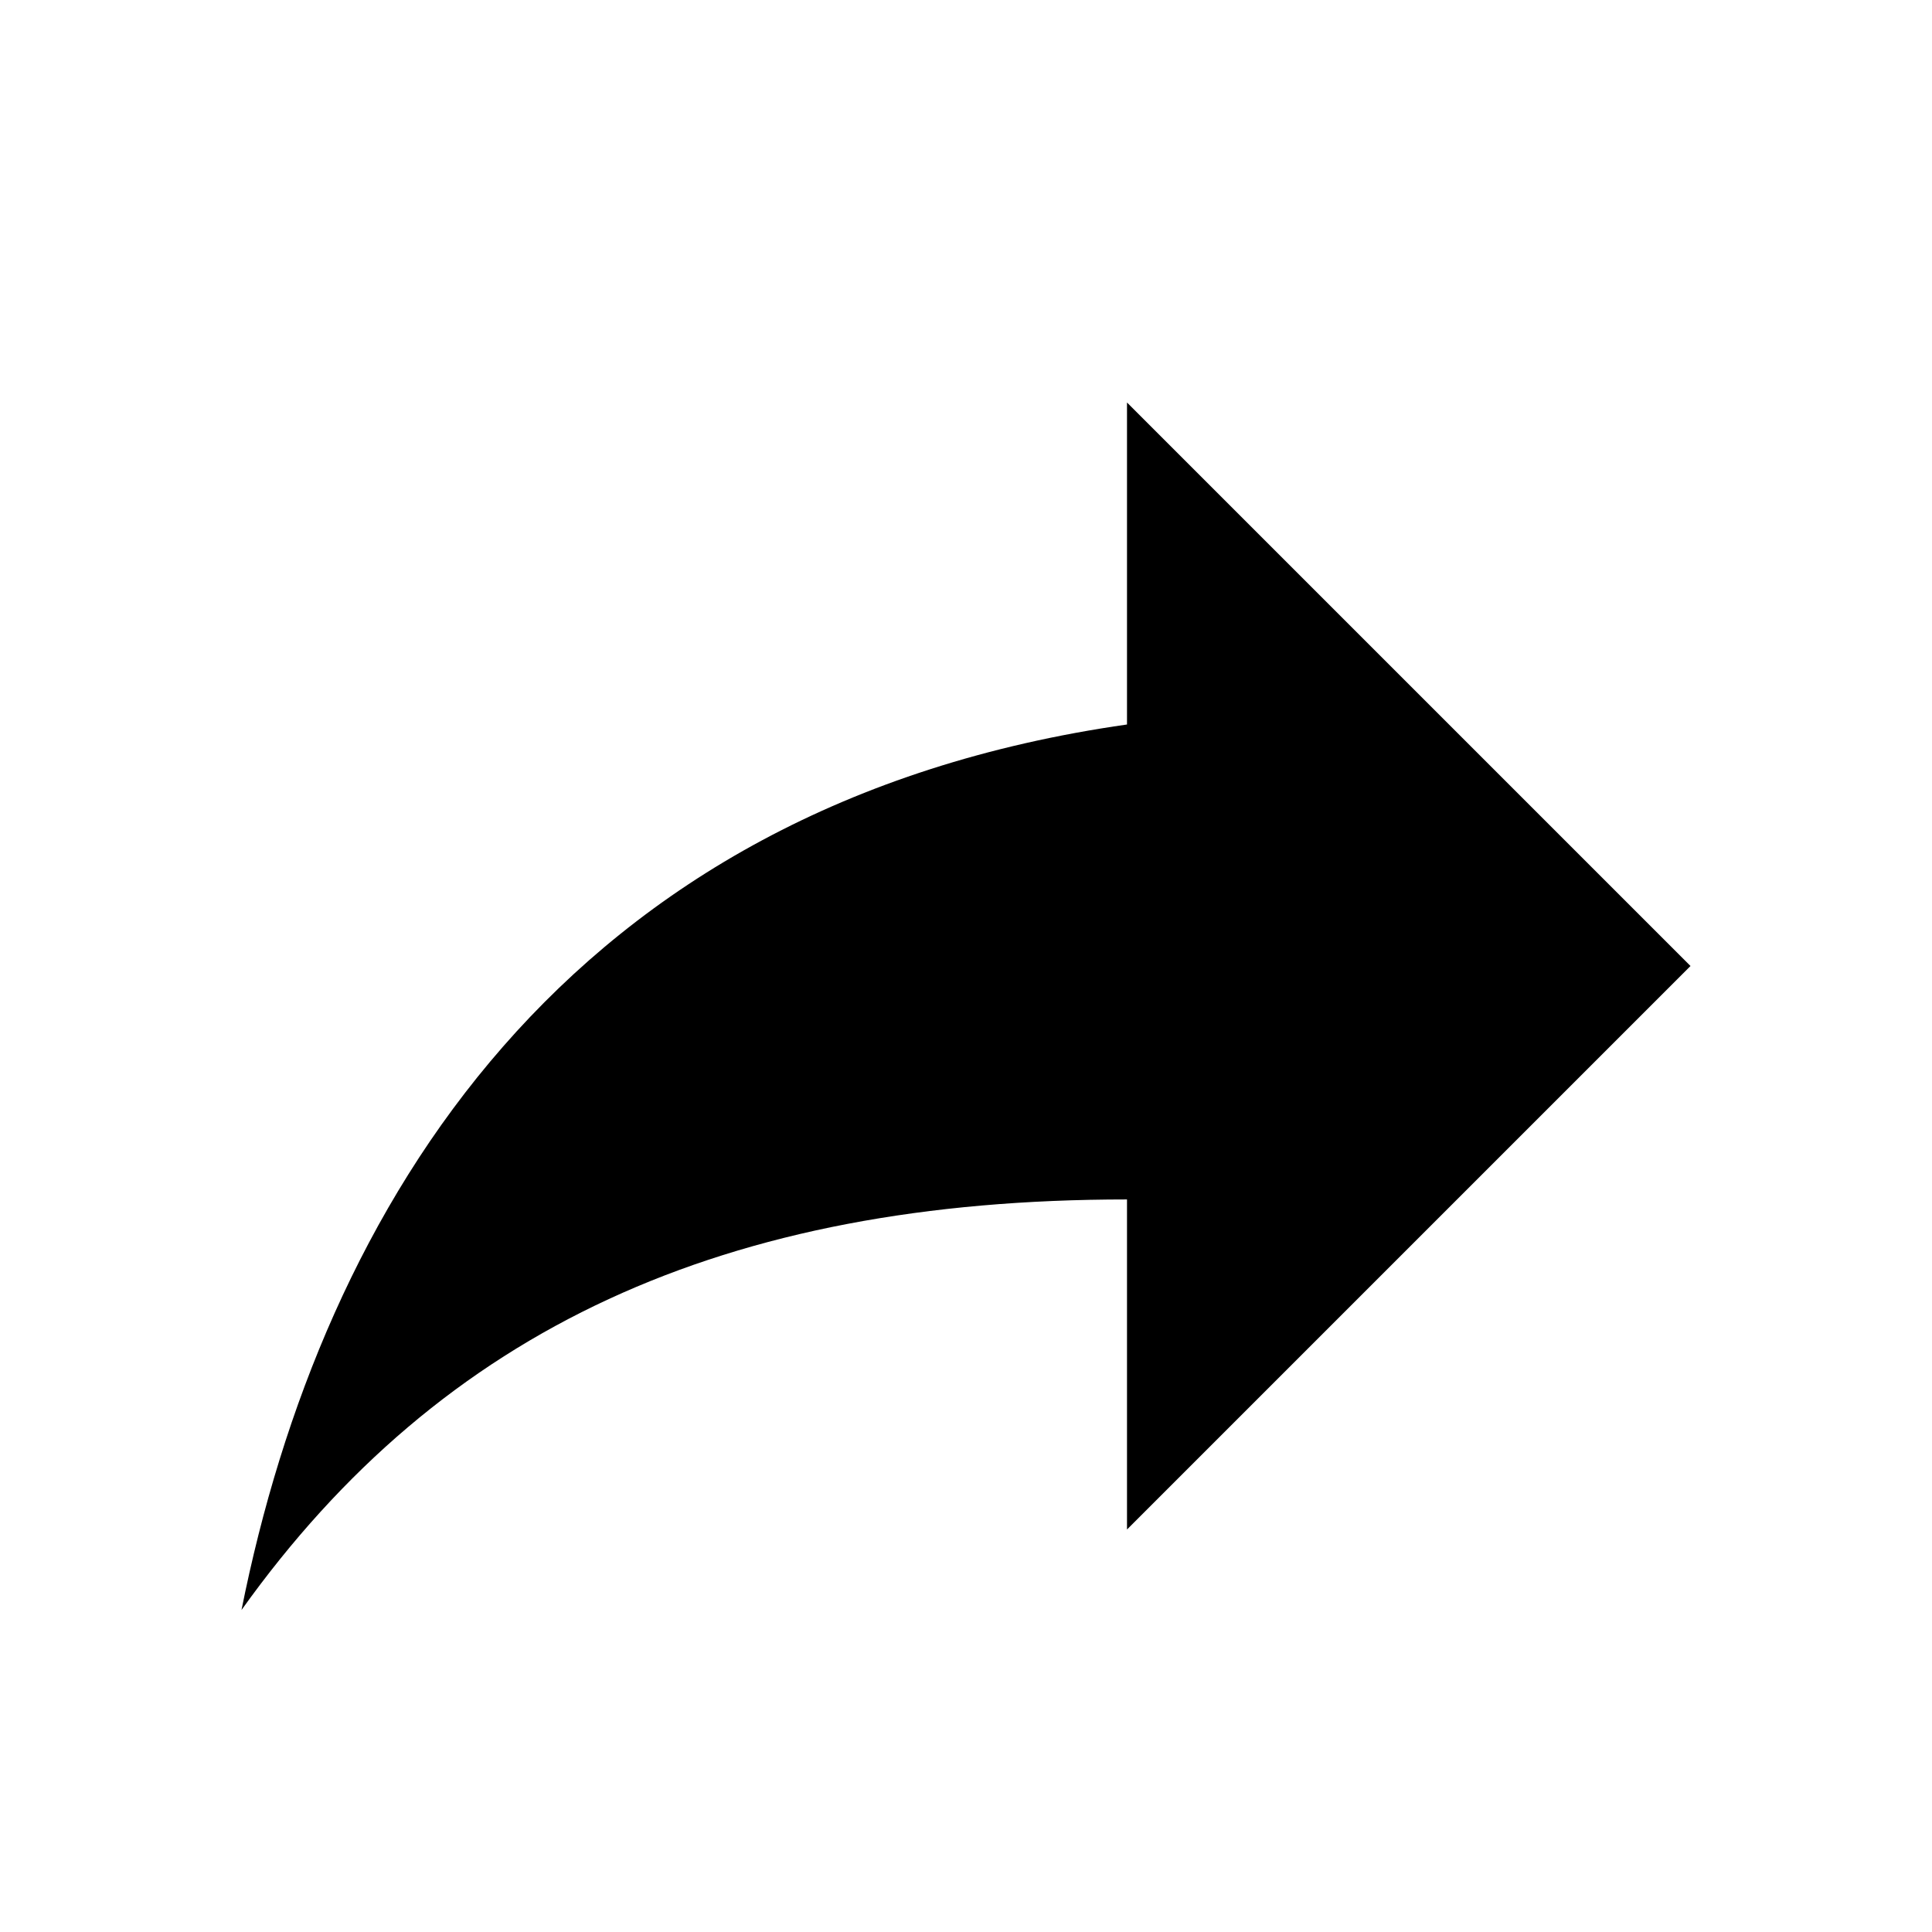
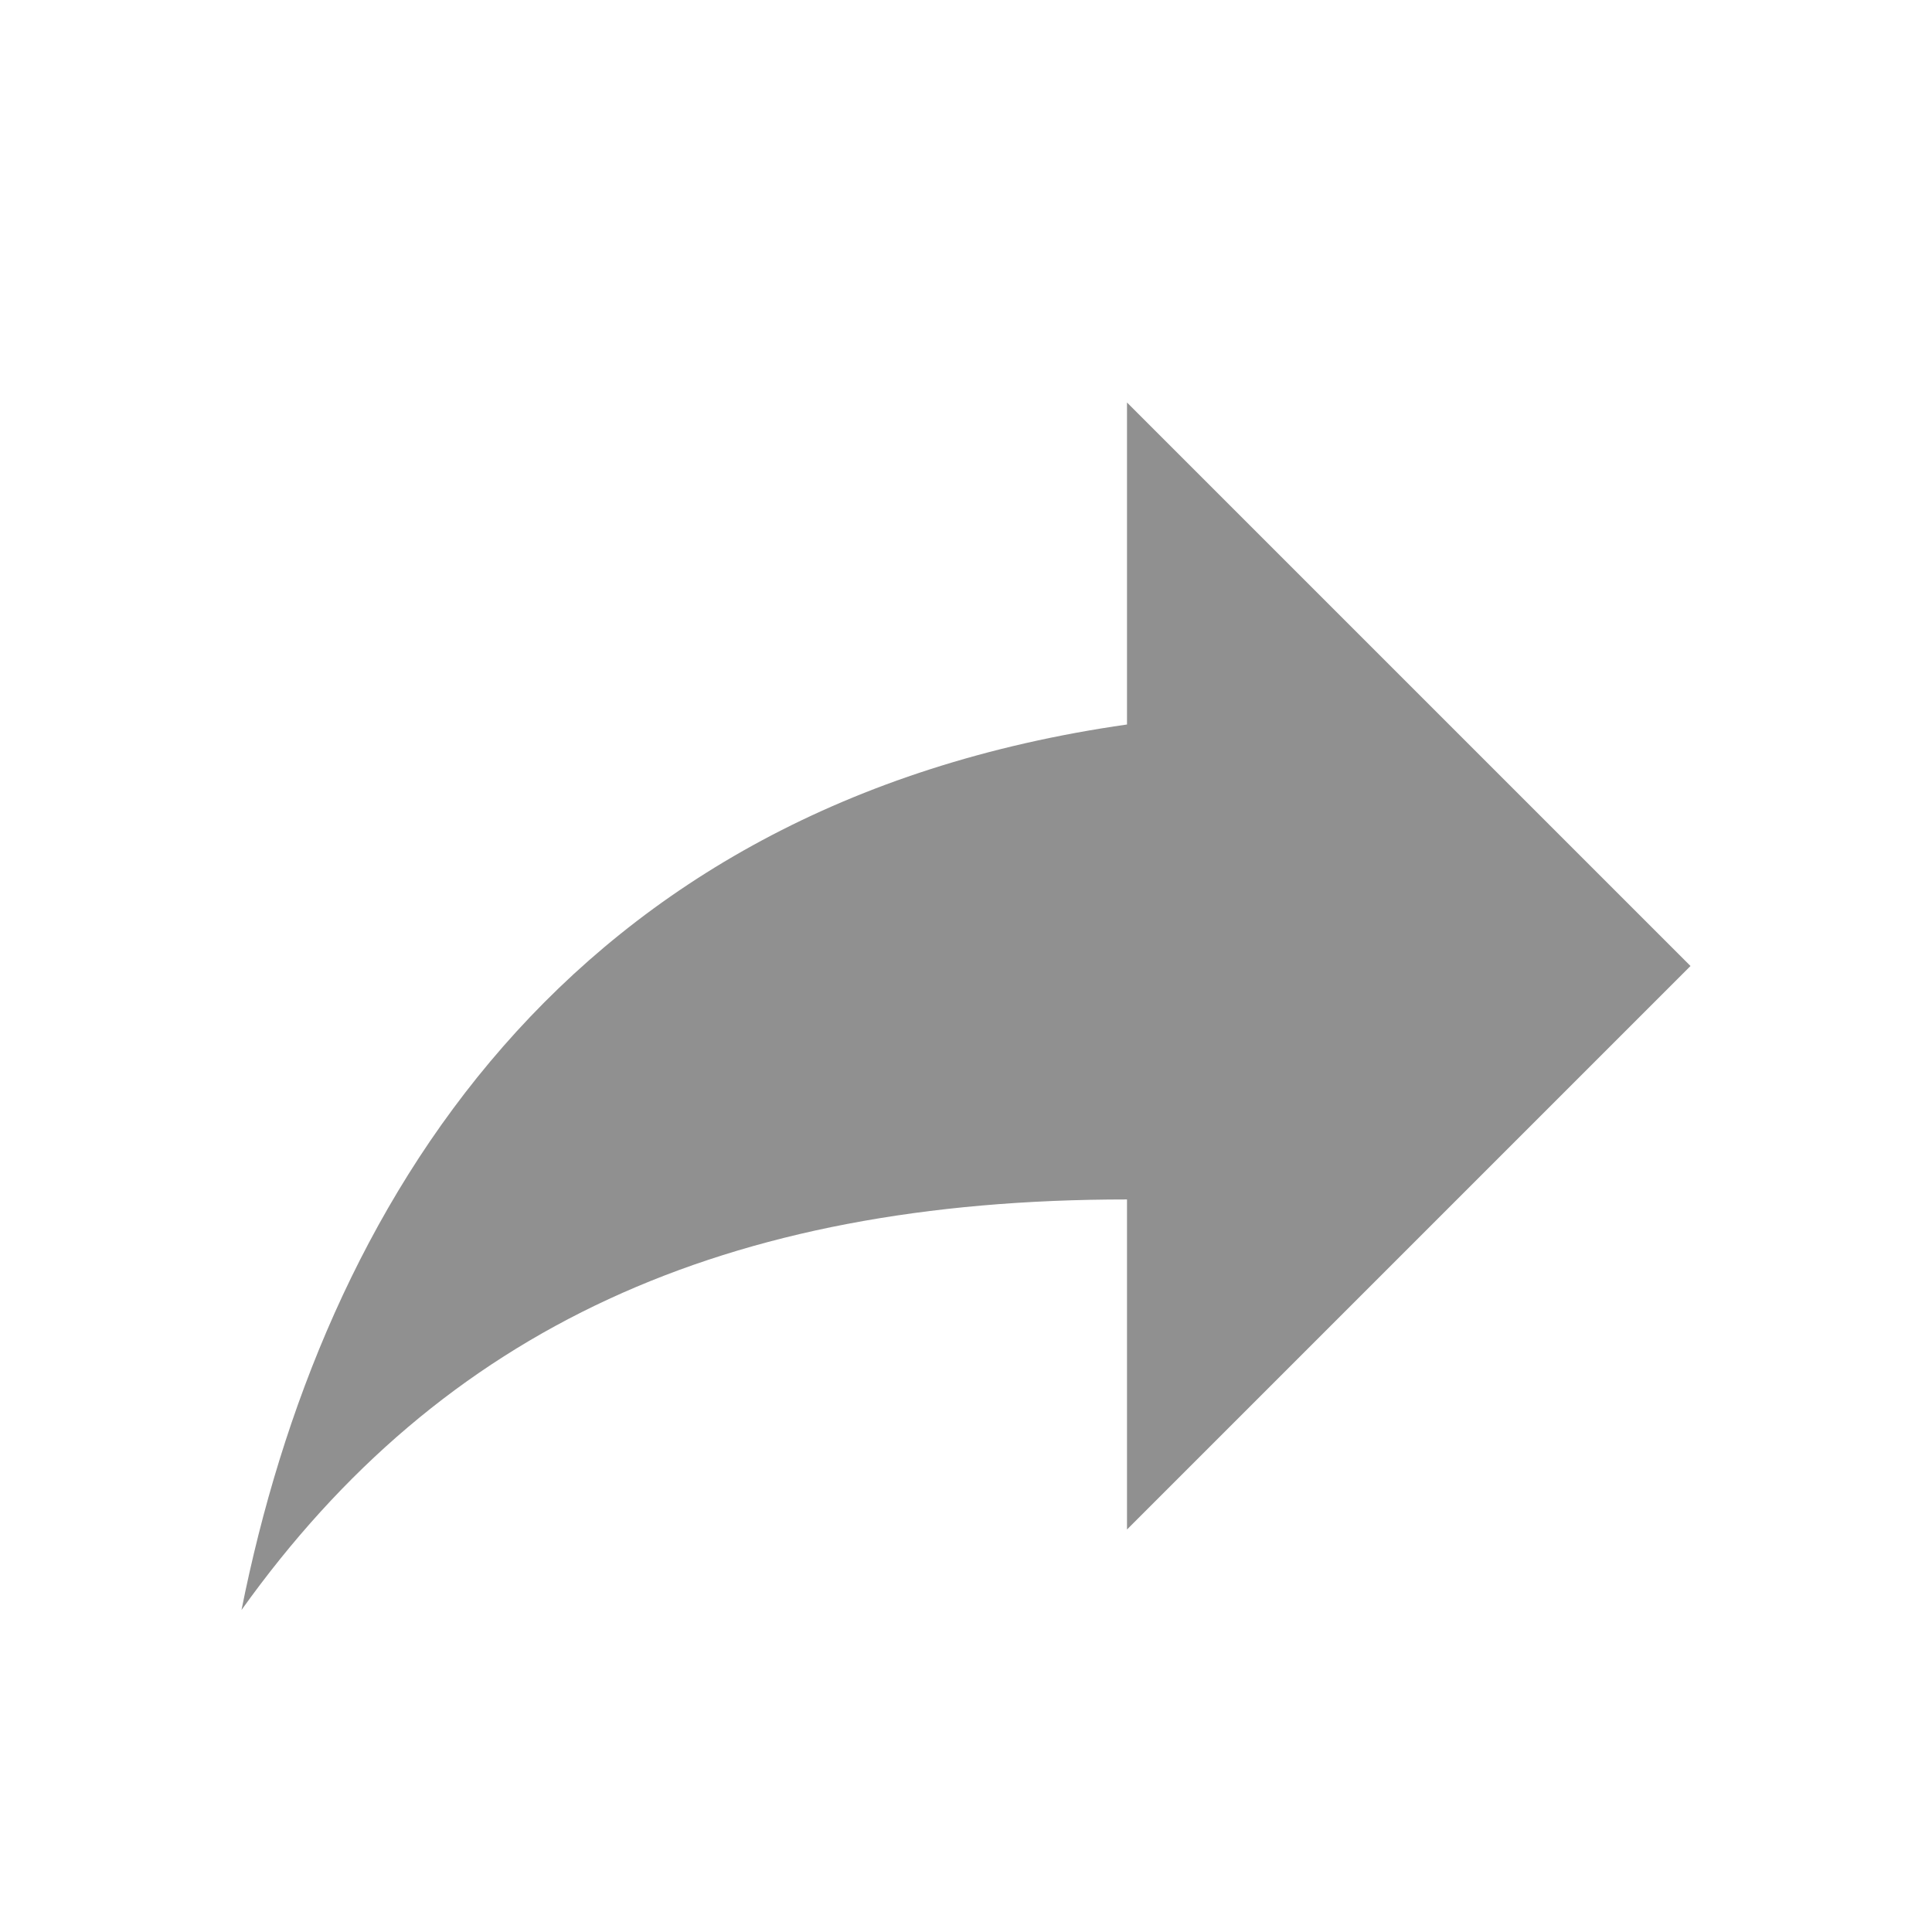
<svg viewBox="0 0 24 24" preserveAspectRatio="xMidYMid meet" focusable="false" class="style-scope yt-icon" style="pointer-events: none; display: block; width: 100%; height: 100%;">
  <g class="style-scope yt-icon">
-     <path d="M14 9V5l7 7-7 7v-4.1c-5 0-8.5 1.6-11 5.1 1-5 4-10 11-11z" class="style-scope yt-icon" />
+     <path fill="#909090" d="M14 9V5l7 7-7 7v-4.1c-5 0-8.5 1.6-11 5.1 1-5 4-10 11-11z" class="style-scope yt-icon" />
  </g>
</svg>
